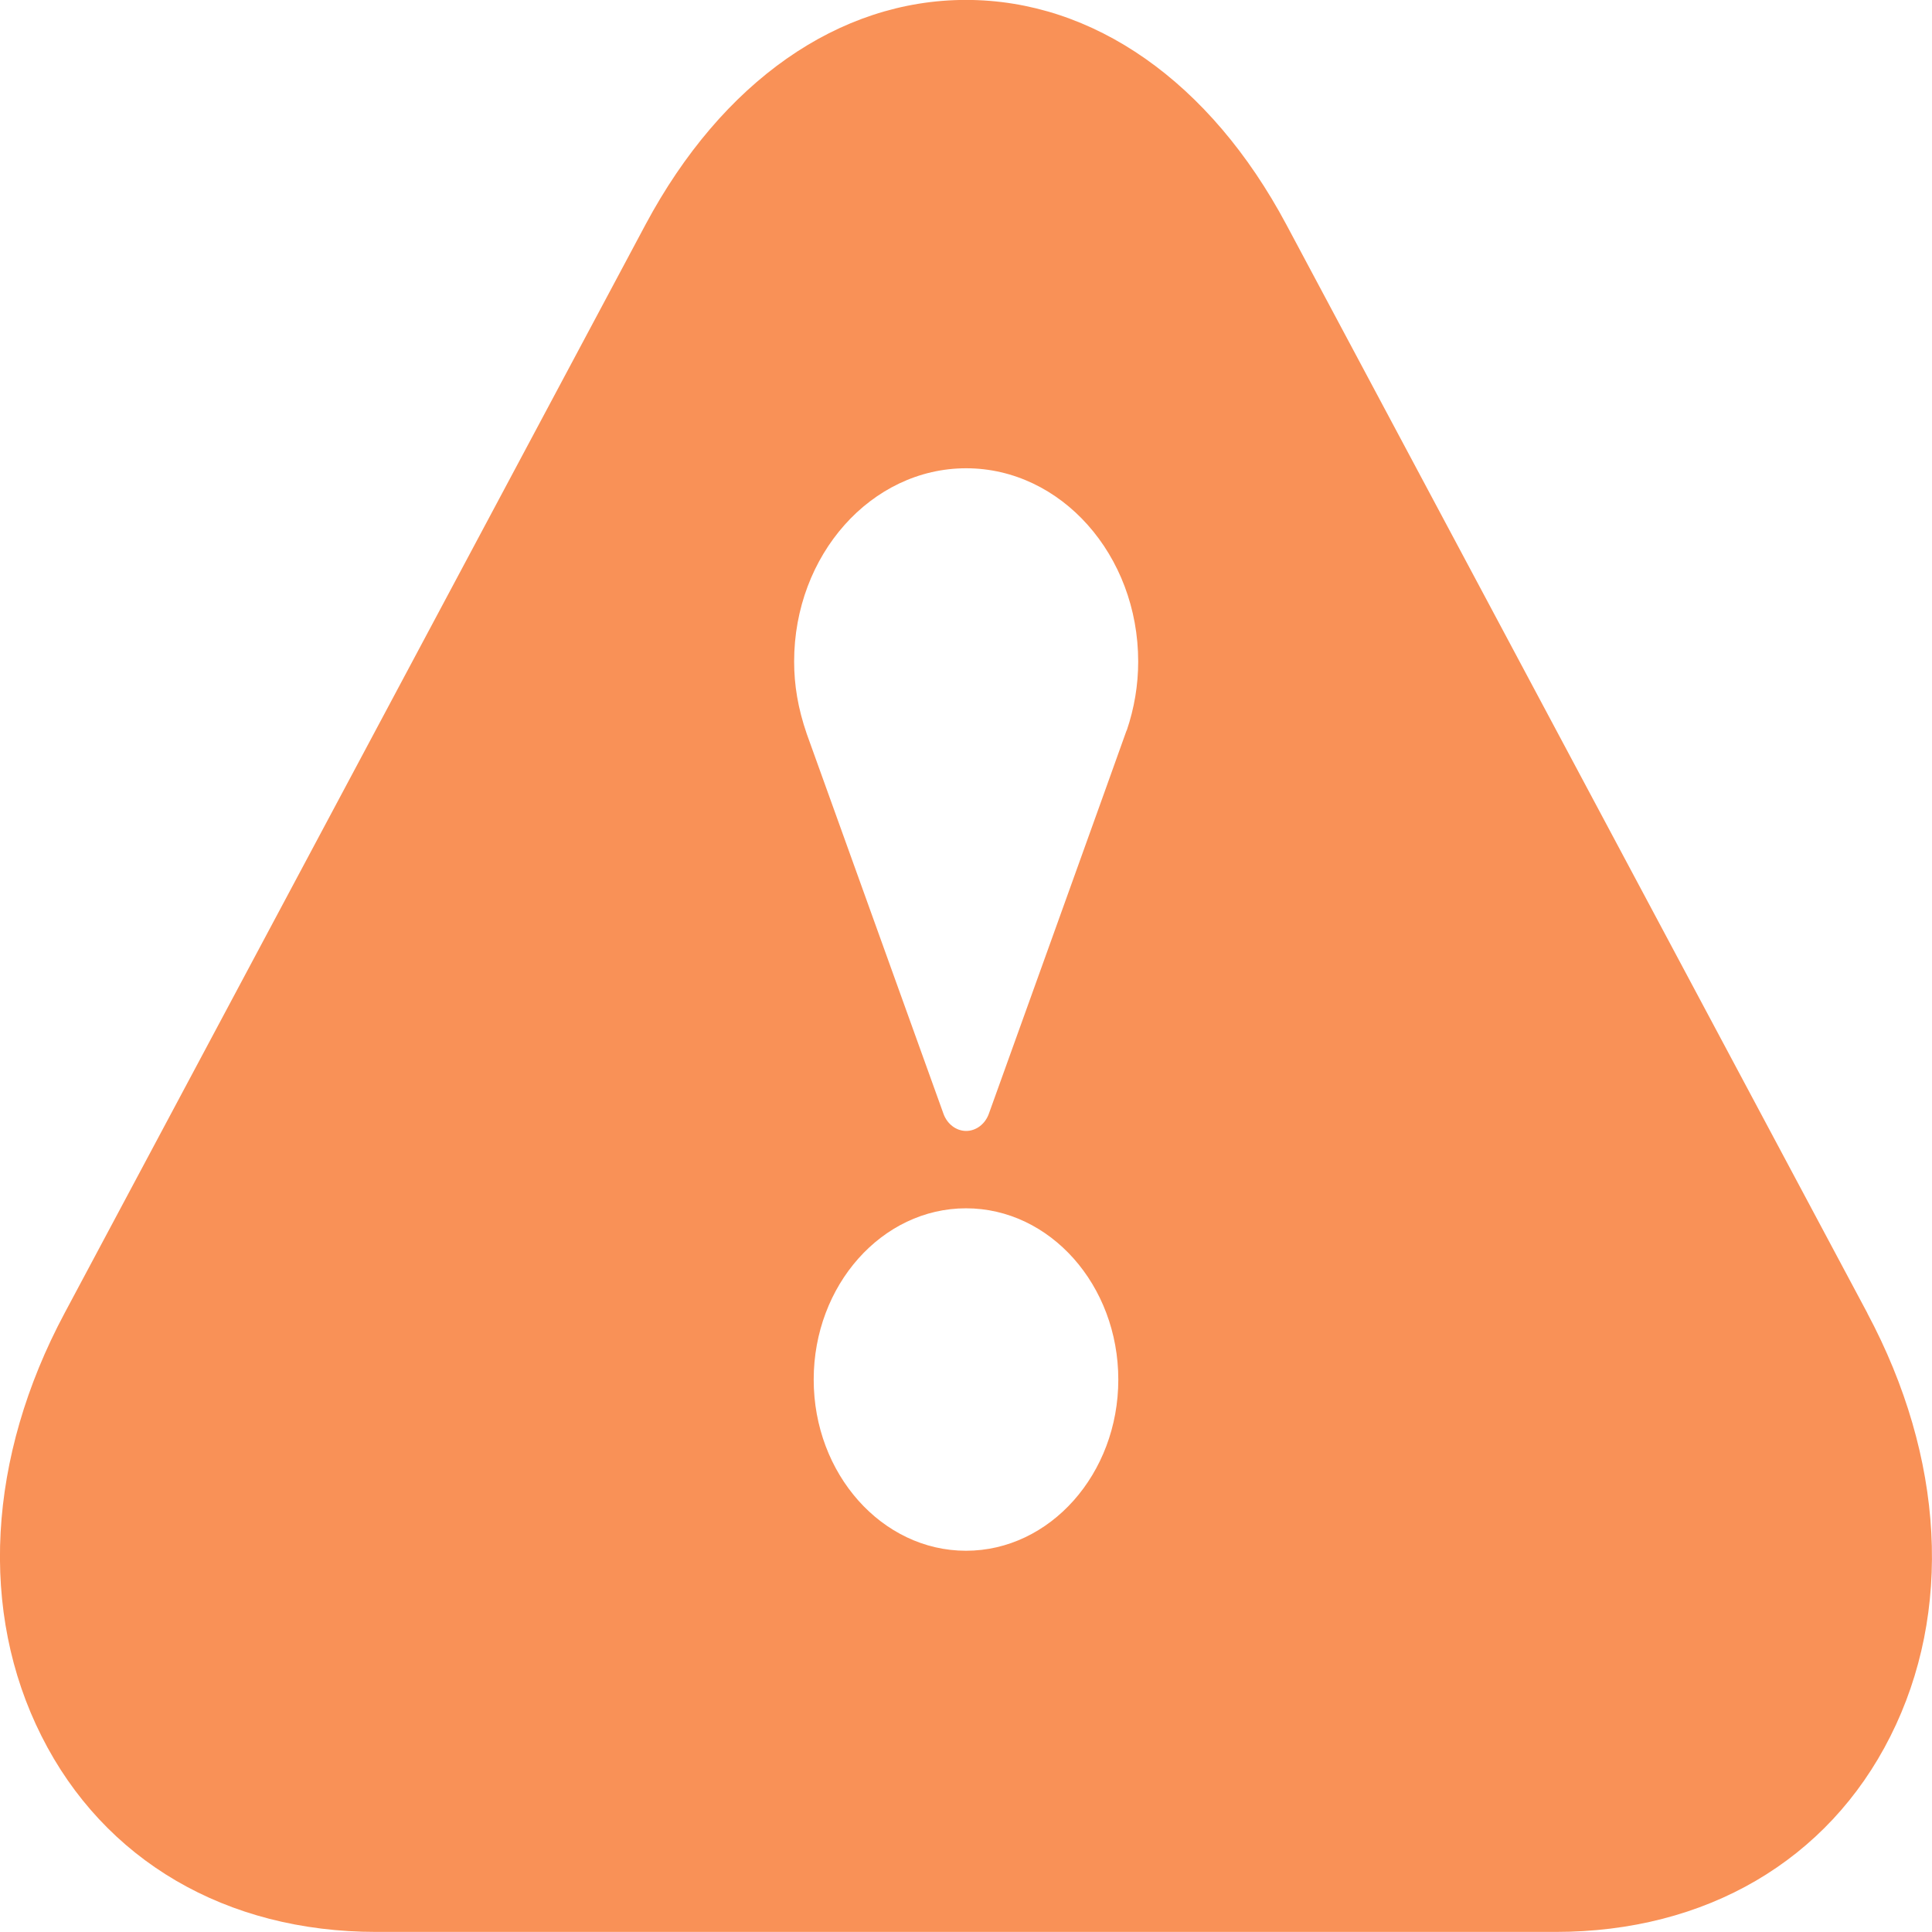
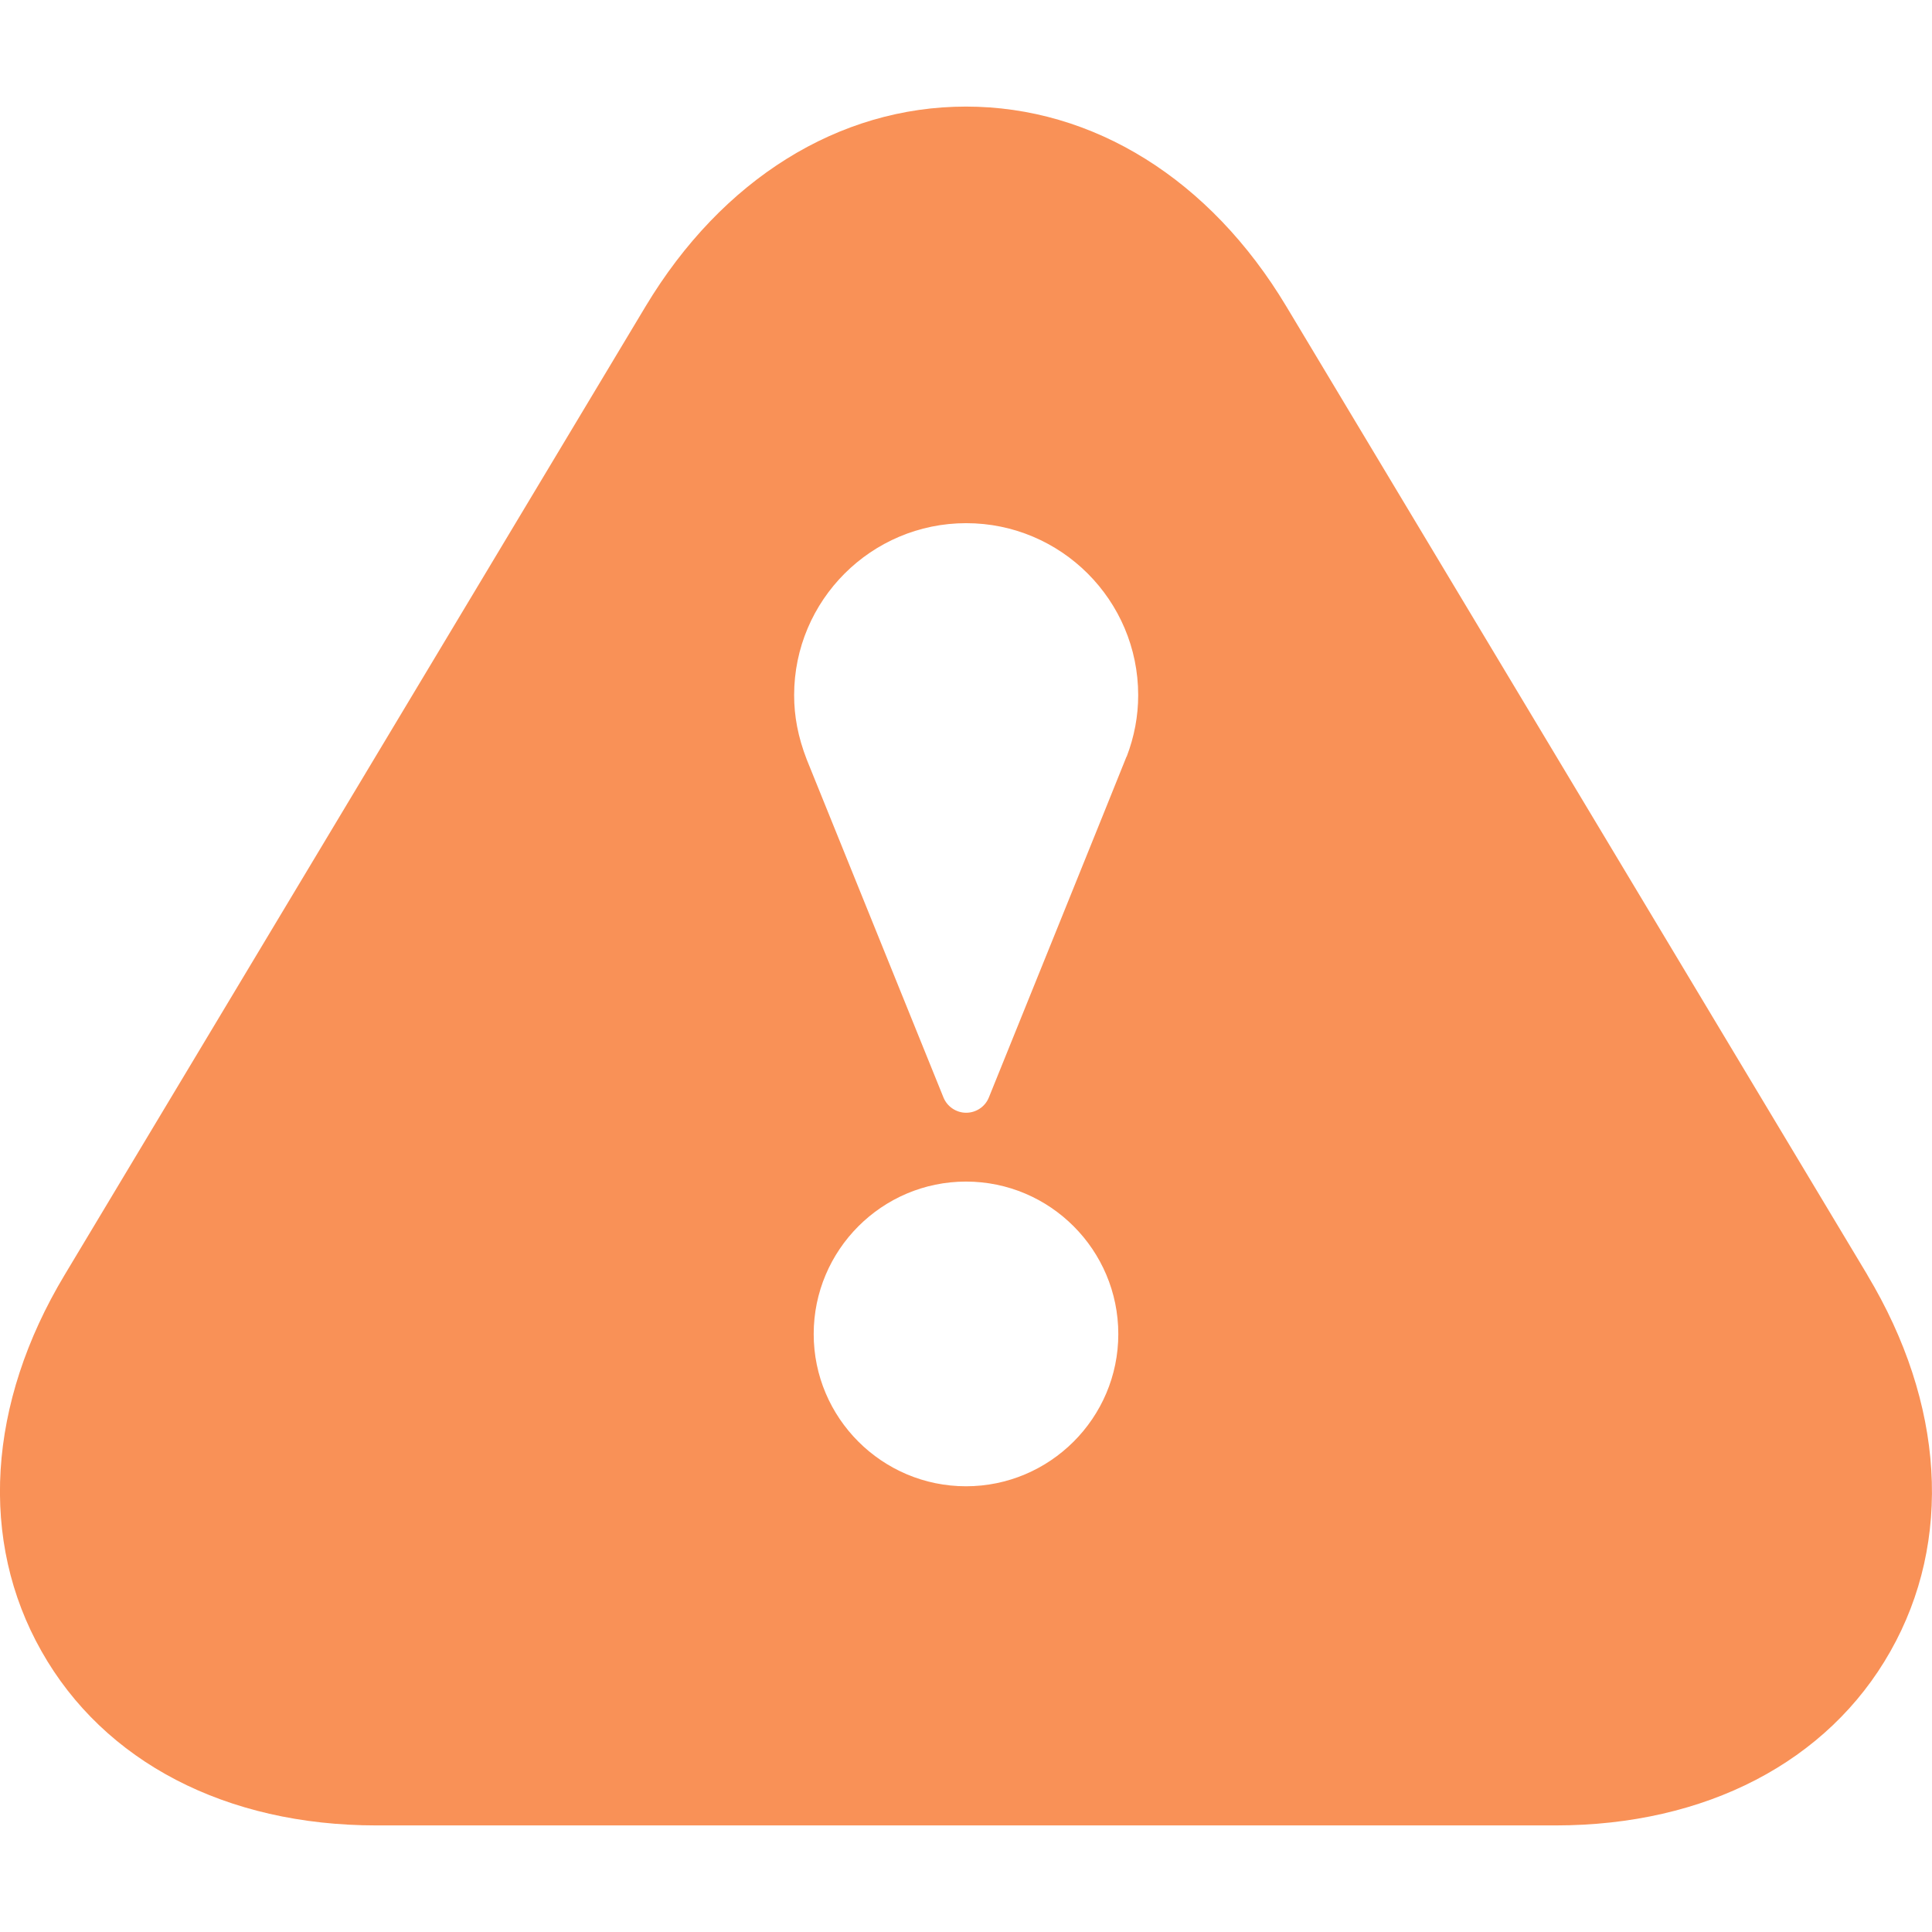
<svg xmlns="http://www.w3.org/2000/svg" width="24" height="24" version="1.2" viewBox="0 0 24 24">
-   <path d="m23.197 16.312-7.218-13.523c-0.947-1.774-2.397-2.79-3.979-2.79-1.582 0-3.031 1.016-3.979 2.787l-7.218 13.525c-0.96 1.796-1.065 3.712-0.287 5.256 0.776 1.545 2.293 2.432 4.158 2.432h14.651c1.865 0 3.382-0.886 4.158-2.43 0.778-1.544 0.673-3.459-0.287-5.257zm-11.197 2.952c-1.043 0-1.892-0.954-1.892-2.126 0-1.173 0.849-2.128 1.892-2.128 1.044 0 1.892 0.955 1.892 2.128 0 1.172-0.85 2.126-1.892 2.126zm1.994-10.188c-0.013 0.043-1.71 4.759-1.71 4.759-0.046 0.129-0.159 0.214-0.282 0.214-0.123 0-0.236-0.085-0.282-0.214l-1.698-4.718c-0.11-0.32-0.157-0.608-0.157-0.899 0-1.324 0.958-2.401 2.137-2.401 1.178 0 2.137 1.077 2.137 2.401 0 0.291-0.048 0.579-0.143 0.858z" fill="#f99157" stroke-width="1.294" />
+   <path d="m23.197 15.837-7.218-12.031c-0.947-1.579-2.397-2.482-3.979-2.482s-3.031 0.903-3.979 2.48l-7.218 12.033c-0.96 1.598-1.065 3.303-0.287 4.676 0.776 1.375 2.293 2.163 4.158 2.163h14.651c1.865 0 3.382-0.789 4.158-2.162 0.778-1.373 0.673-3.078-0.287-4.677zm-11.197 2.626c-1.043 0-1.892-0.849-1.892-1.891 0-1.044 0.849-1.894 1.892-1.894 1.044 0 1.892 0.85 1.892 1.894 0 1.043-0.85 1.891-1.892 1.891zm1.994-9.064c-0.013 0.038-1.71 4.234-1.71 4.234-0.046 0.115-0.159 0.19-0.282 0.19s-0.236-0.076-0.282-0.19l-1.698-4.197c-0.11-0.284-0.157-0.541-0.157-0.8 0-1.178 0.958-2.137 2.137-2.137s2.137 0.958 2.137 2.137c0 0.259-0.048 0.515-0.143 0.763z" fill="#f99157" stroke-width="1.221" />
</svg>
